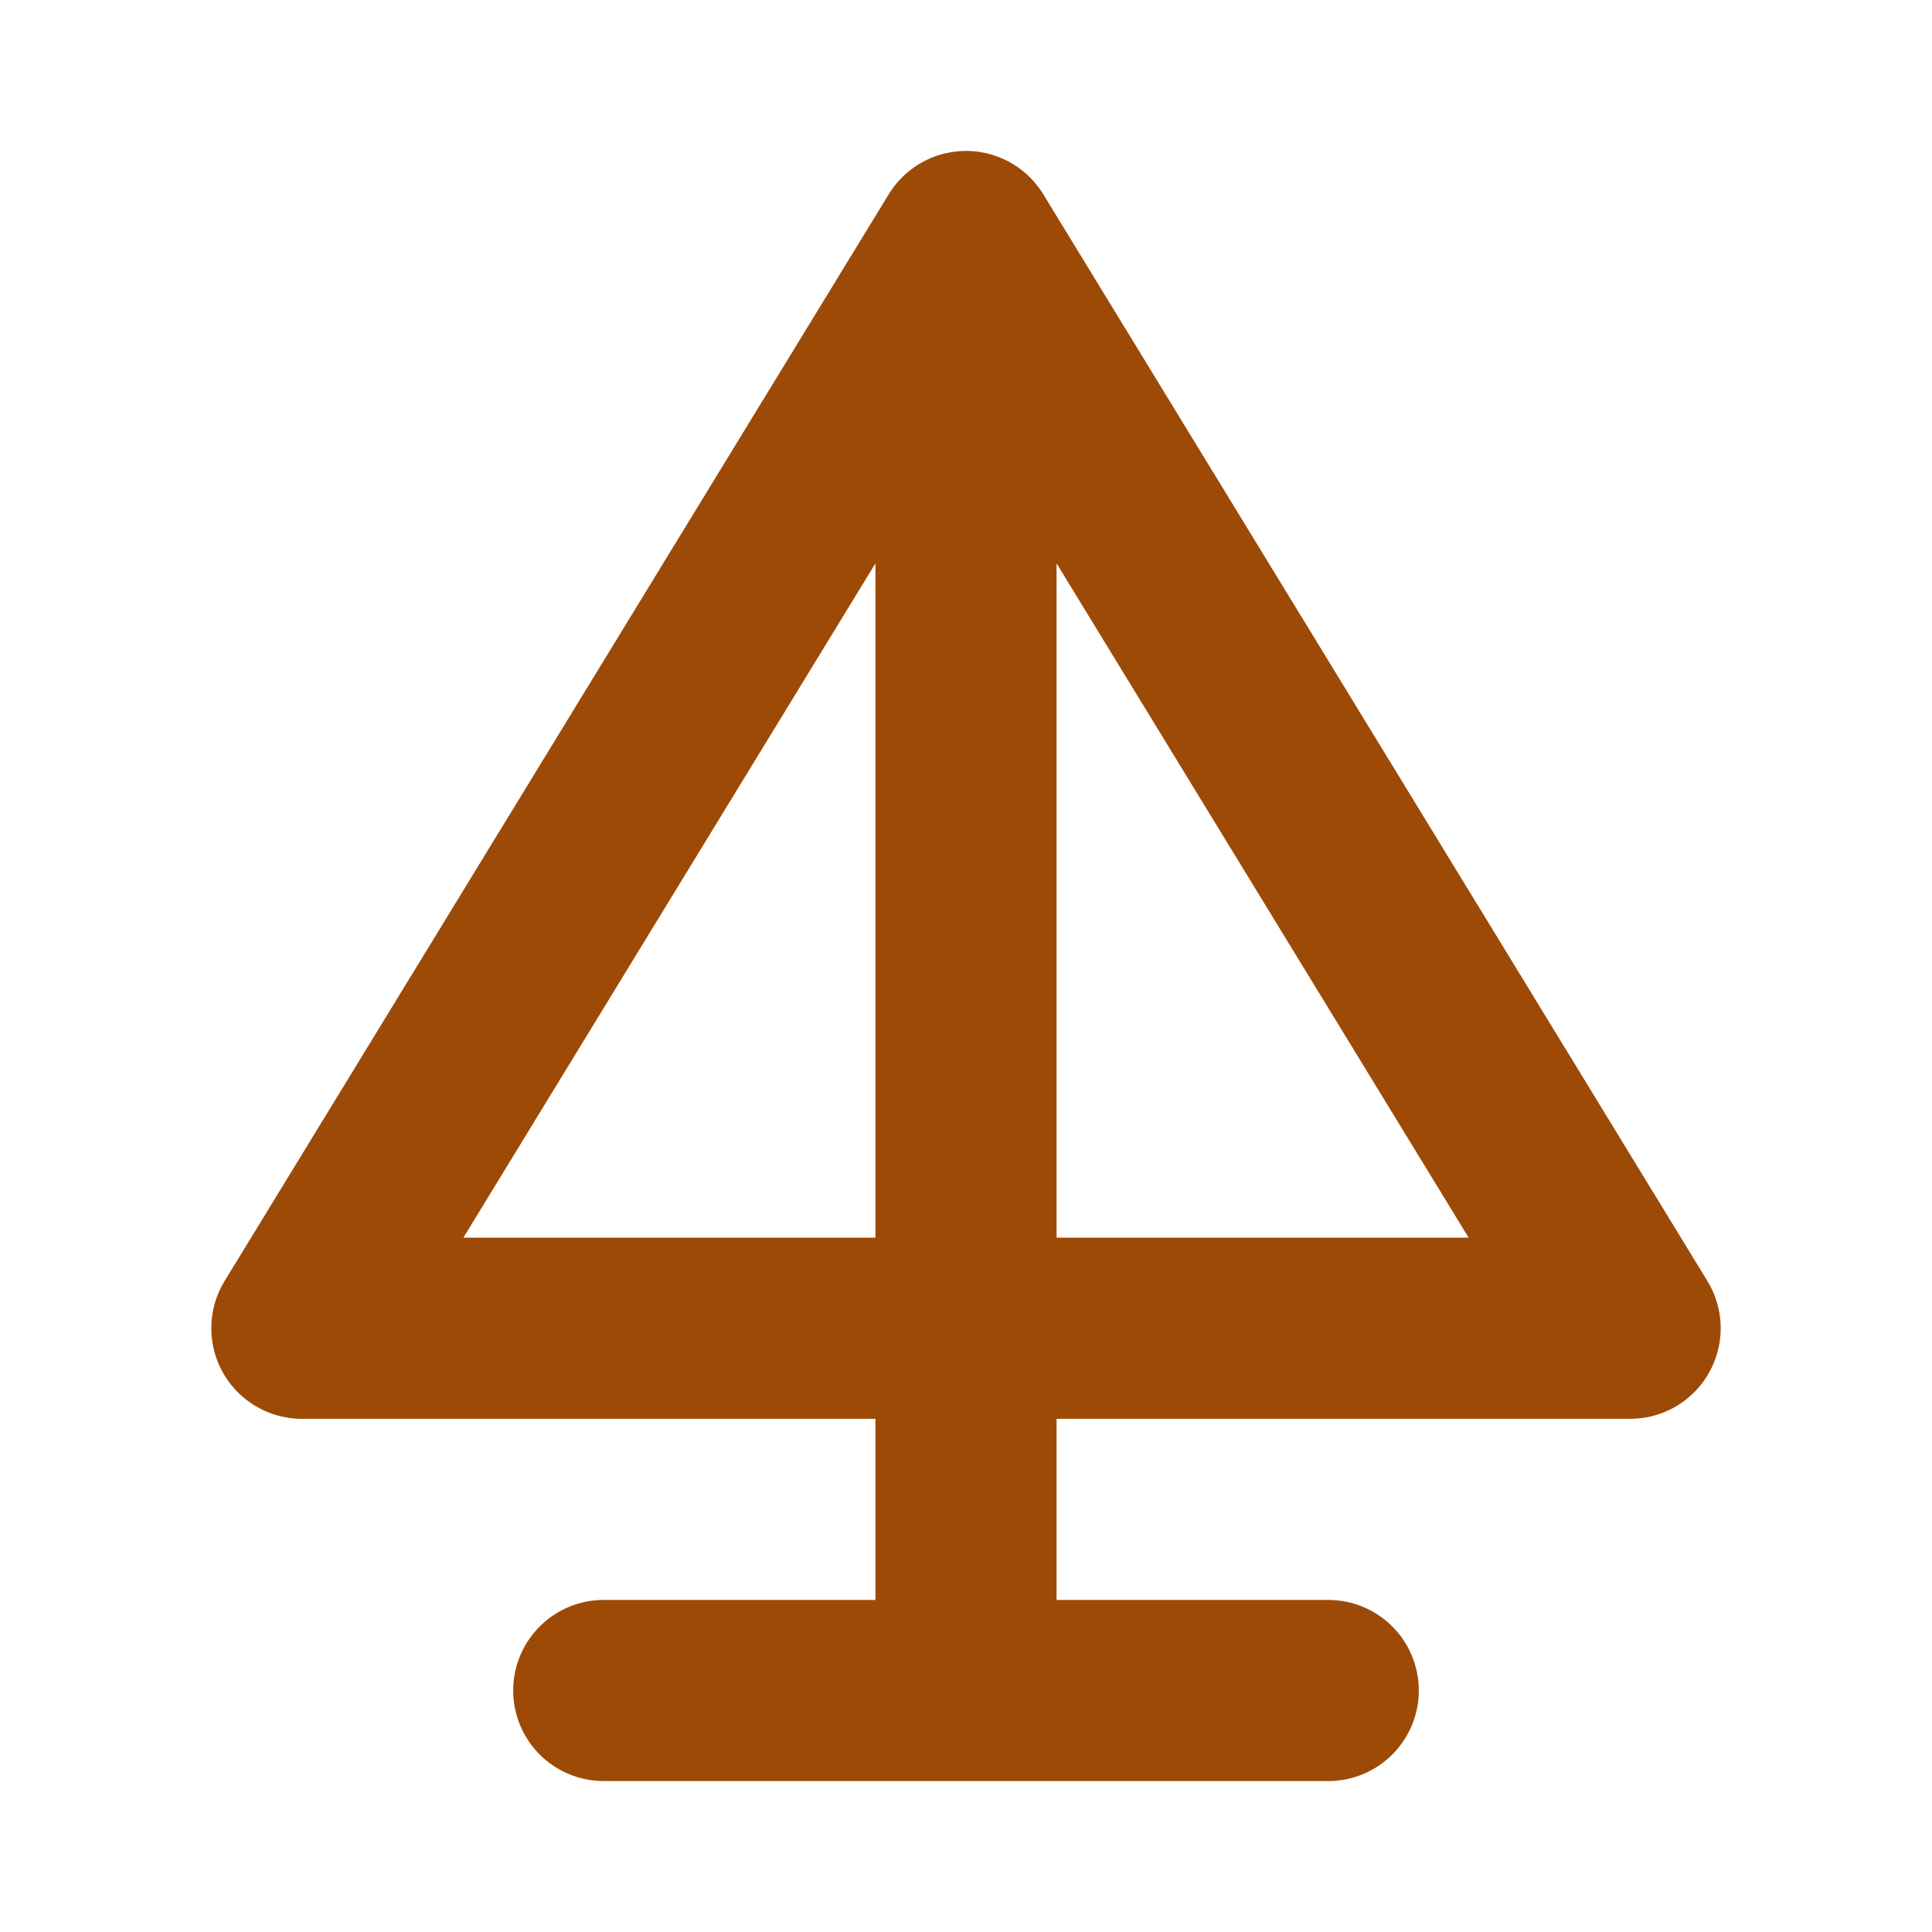
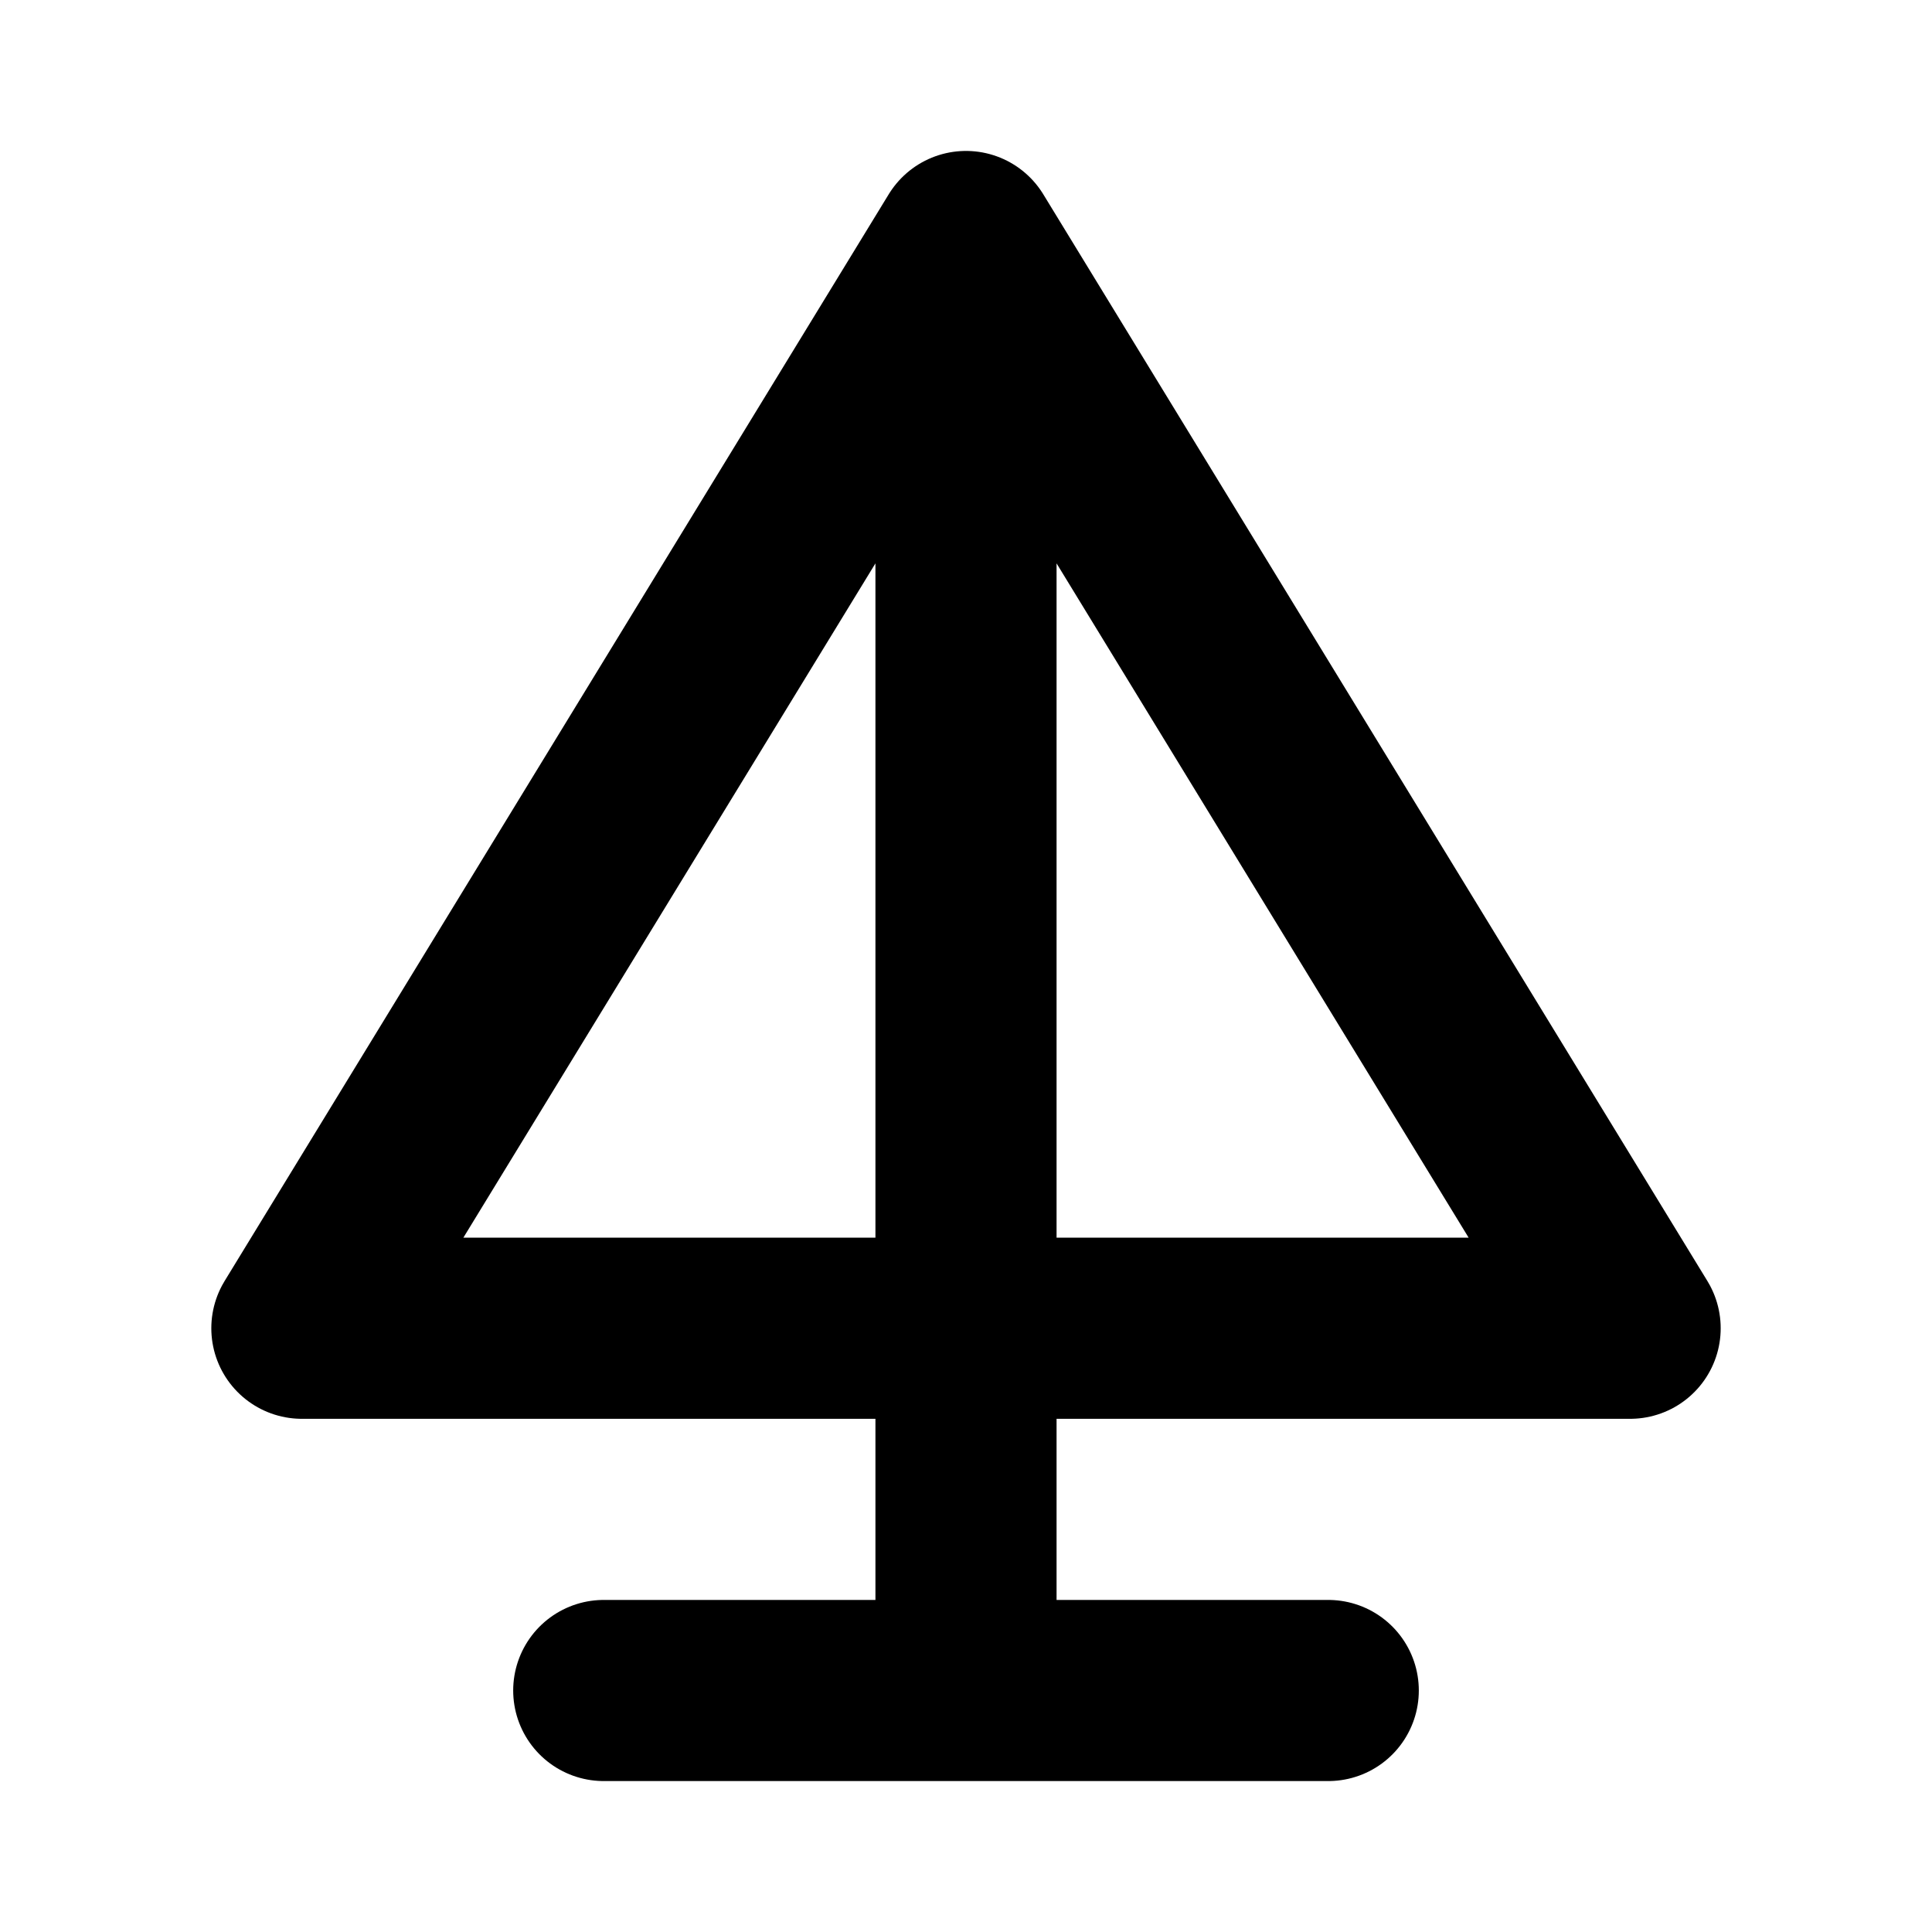
<svg xmlns="http://www.w3.org/2000/svg" width="16" height="16" viewBox="0 0 16 16" fill="none">
-   <path d="M8 2L13.5 11H2.5L8 2ZM8 2V14M5 14H11" stroke="#9D4A06" stroke-width="1.5" stroke-linecap="round" stroke-linejoin="round" />
+   <path d="M8 2L13.5 11H2.5L8 2ZM8 2V14M5 14H11" stroke="currentColor" stroke-width="1.5" stroke-linecap="round" stroke-linejoin="round" />
</svg>
